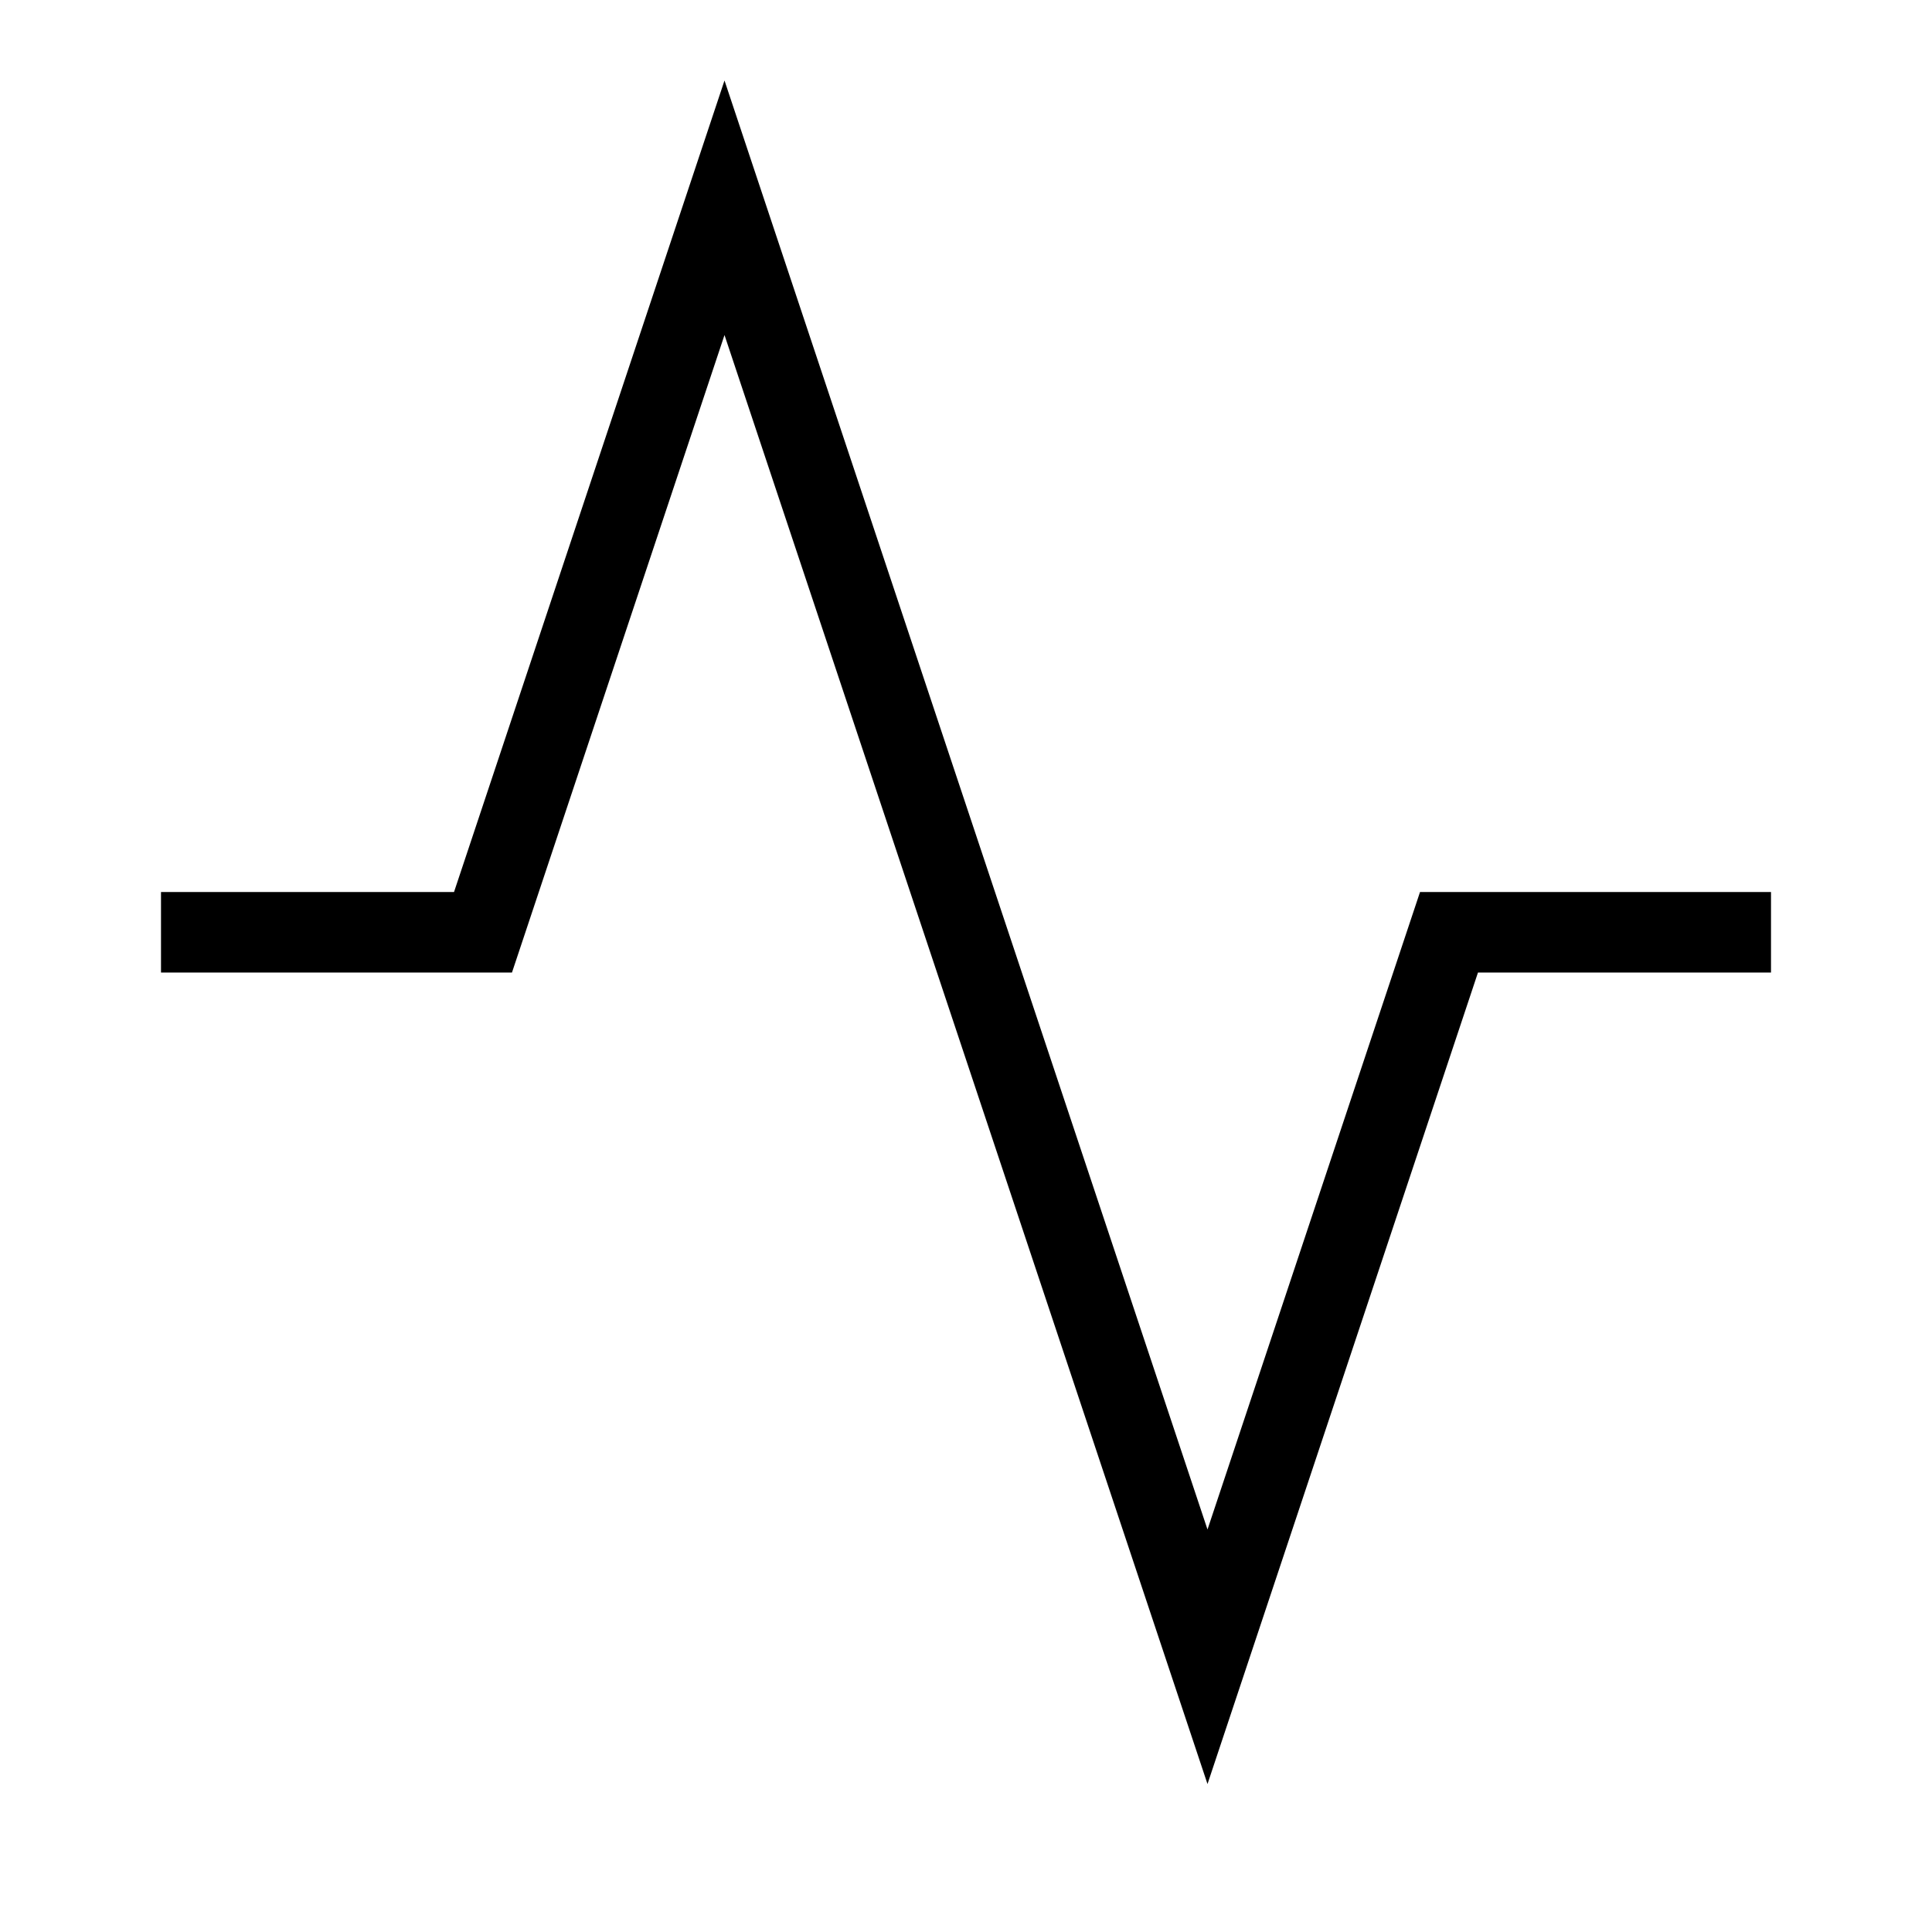
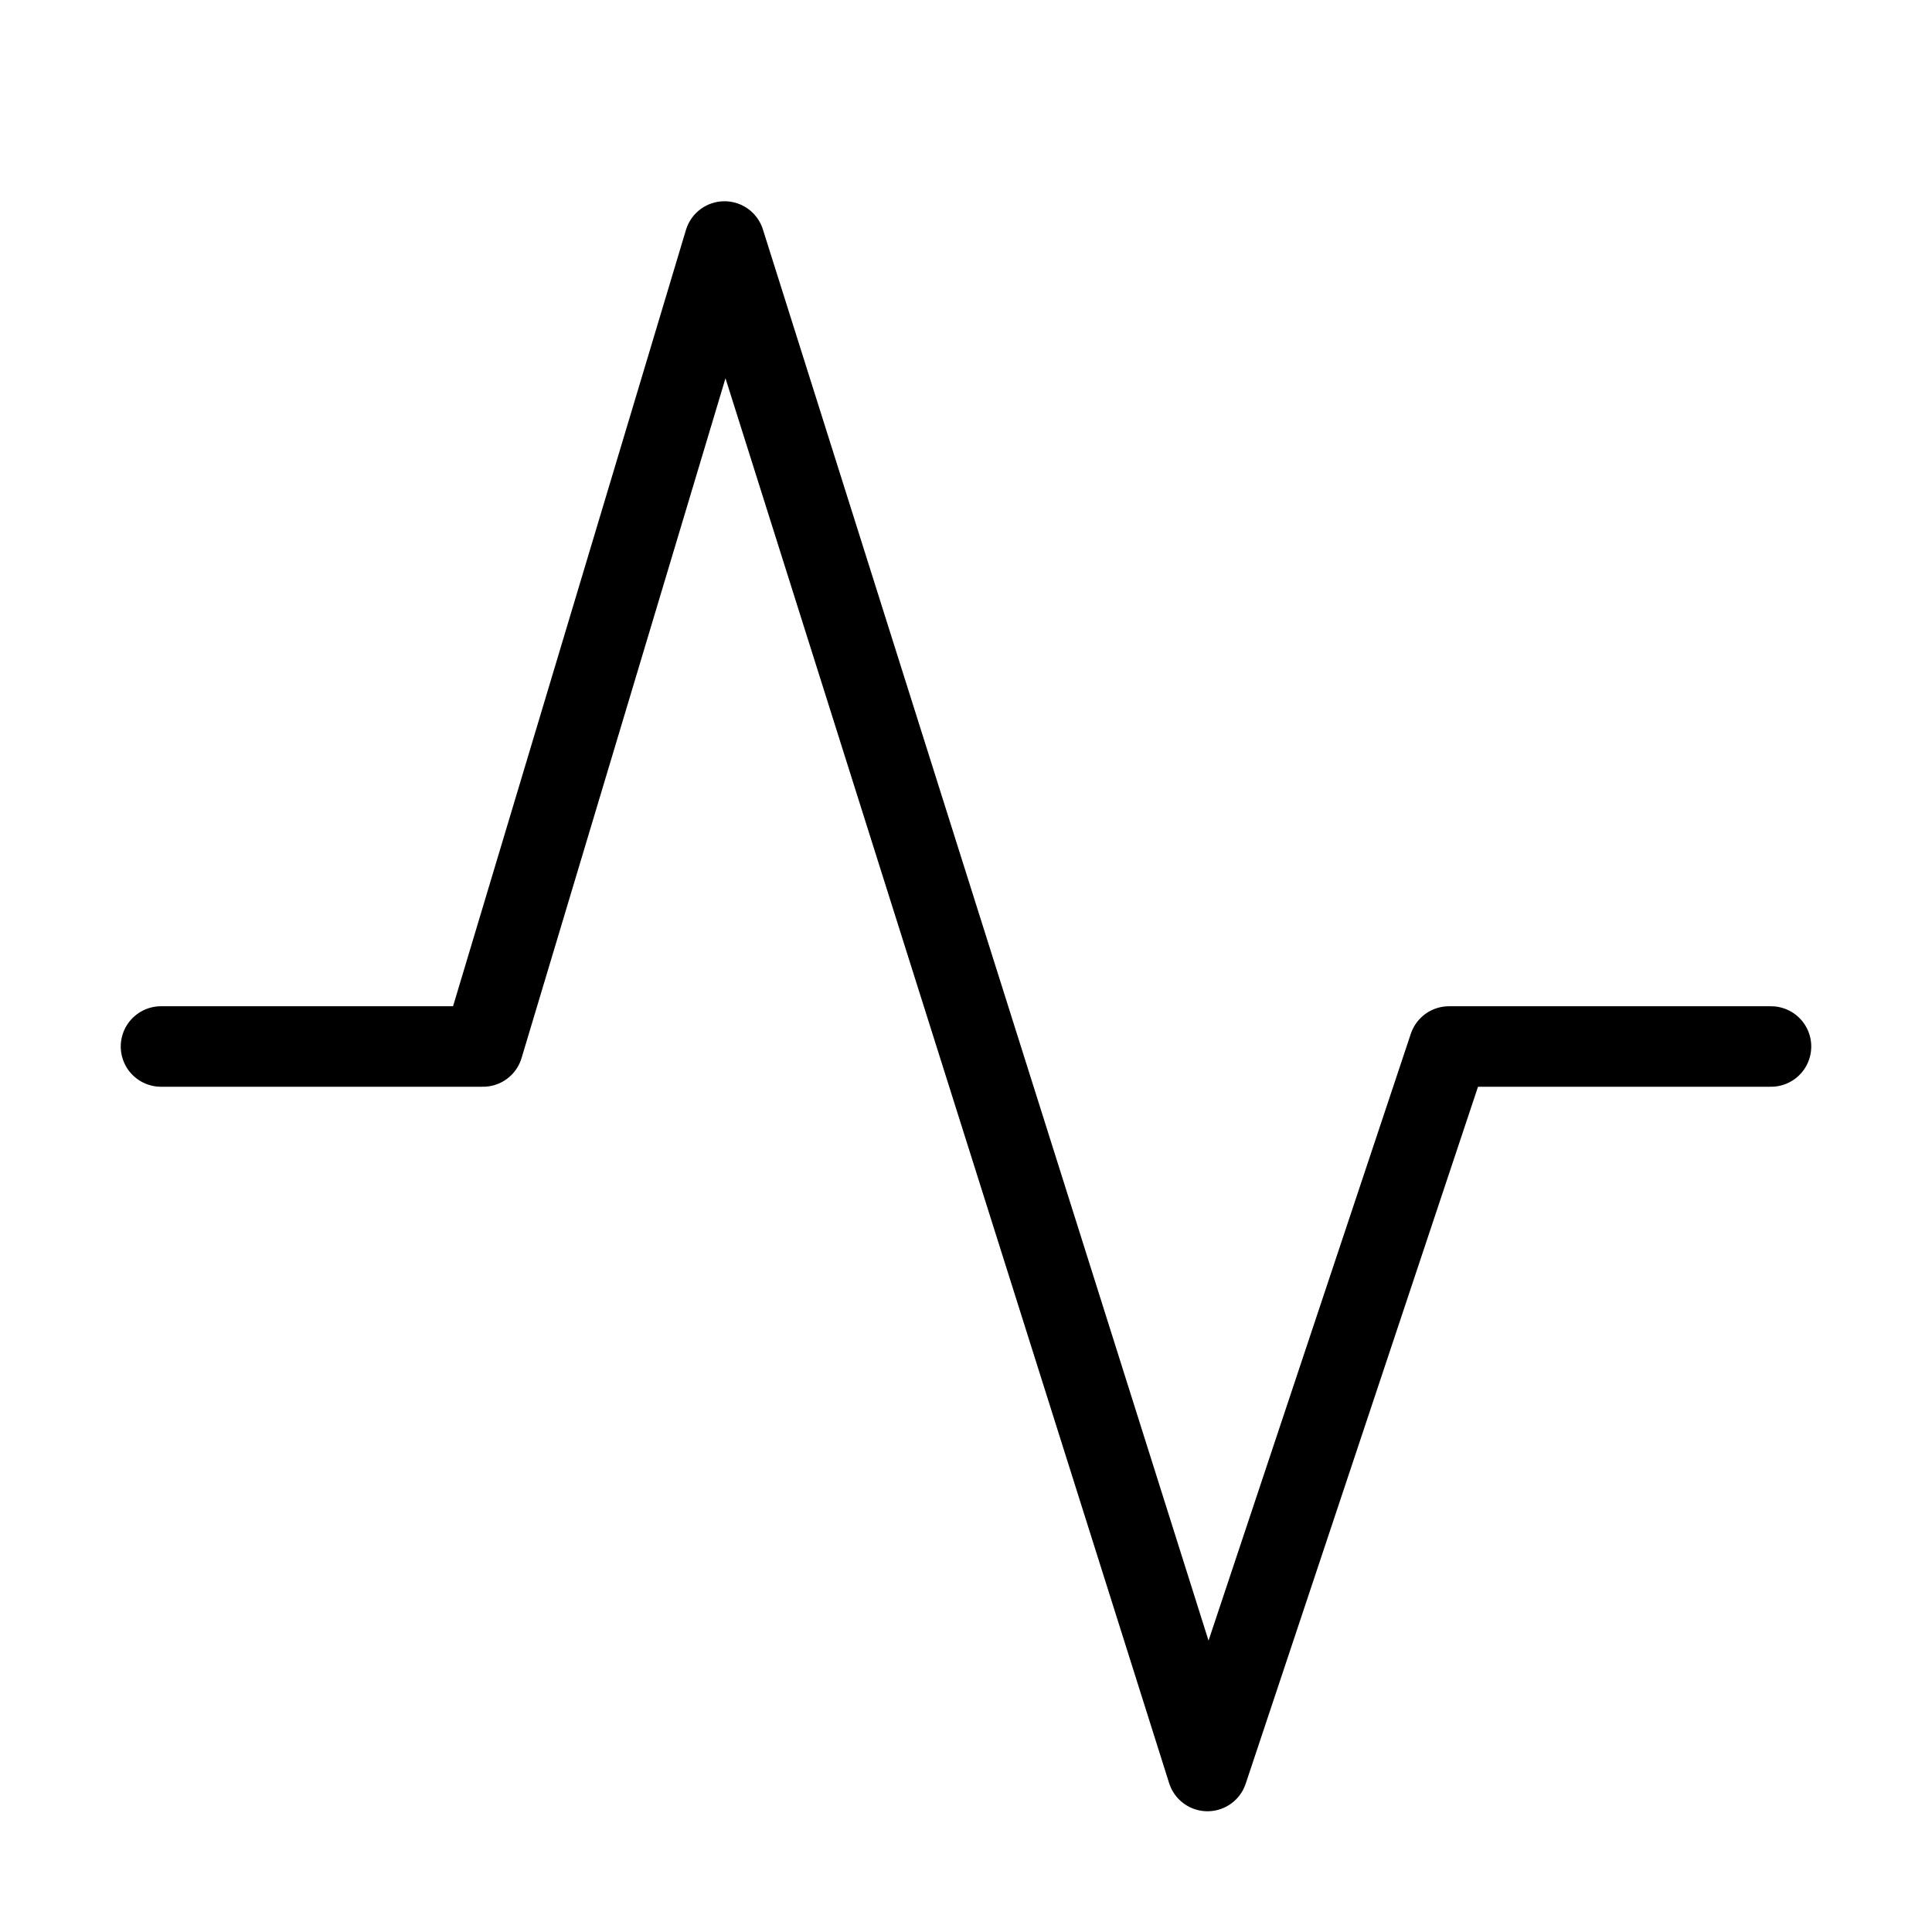
- <svg xmlns="http://www.w3.org/2000/svg" width="24" height="24" viewBox="0 0 24 24" fill="none" stroke="#000" stroke-width="1">
-   <g id="Symbols" stroke="none" stroke-width="1" fill="none" fill-rule="evenodd">
-     <g id="Icon/chart/activity" fill="#000000" fill-rule="nonzero">
-       <polygon id="Mask" points="15 19 9 1 5.64 11.081 2 11.081 2 12.081 6.36 12.081 9 4.162 15 22.162 18.36 12.081 22 12.081 22 11.081 17.64 11.081" />
-     </g>
-   </g>
+ <svg xmlns="http://www.w3.org/2000/svg" width="24" height="24" viewBox="0 0 24 24" fill="none" stroke="#000" stroke-width="1" stroke-linecap="round" stroke-linejoin="round">
+   <polyline points="2 13 6 13 9 3 15 22 18 13 22 13" />
</svg>
